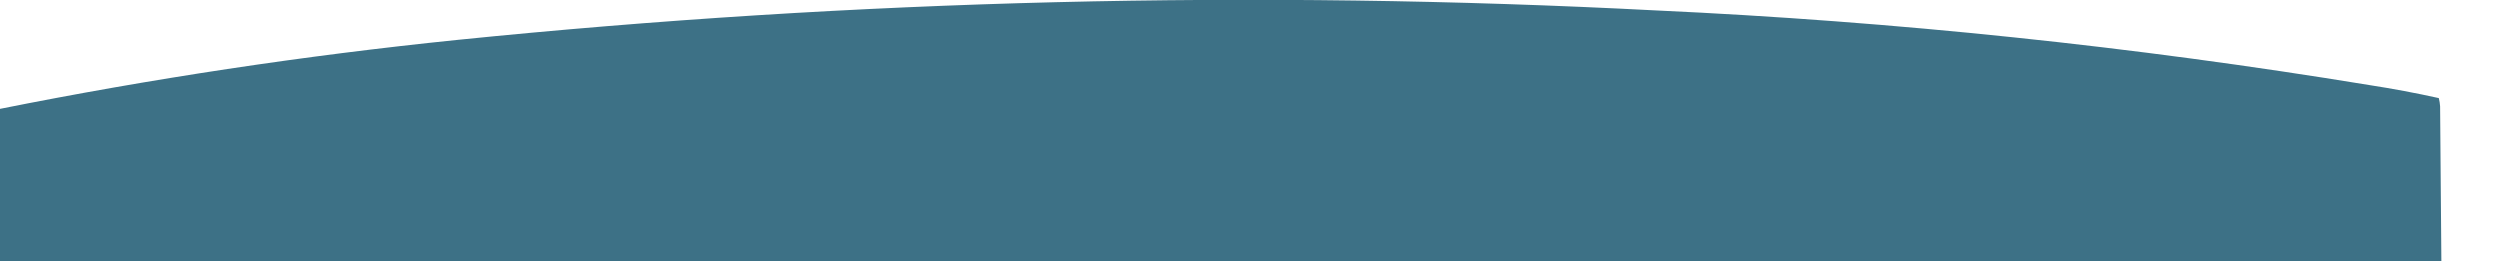
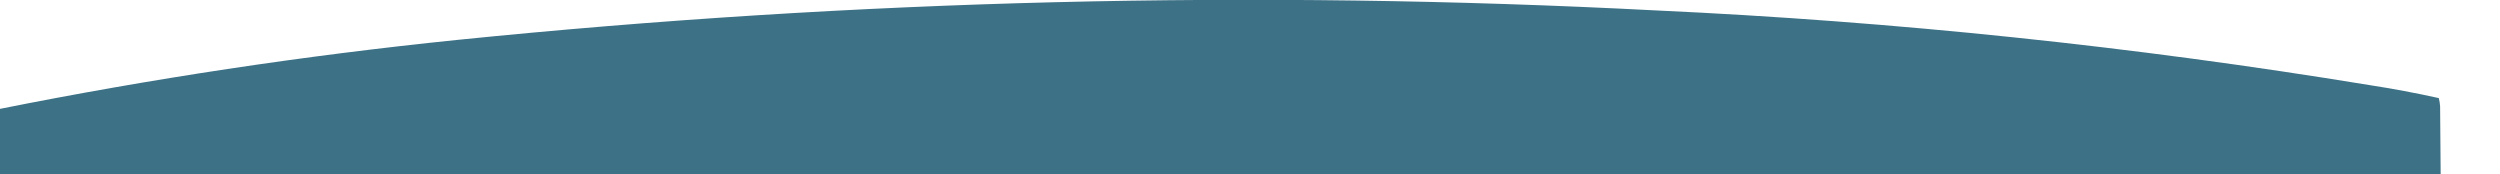
- <svg xmlns="http://www.w3.org/2000/svg" version="1.1" width="2880px" height="300px" style="shape-rendering:geometricPrecision; text-rendering:geometricPrecision; image-rendering:optimizeQuality; fill-rule:evenodd; clip-rule:evenodd">
+ <svg xmlns="http://www.w3.org/2000/svg" version="1.1" width="2880px" height="200px" style="shape-rendering:geometricPrecision; text-rendering:geometricPrecision; image-rendering:optimizeQuality; fill-rule:evenodd; clip-rule:evenodd">
  <g>
    <path style="opacity:1" fill="#3D7186" d="M 2813.5,427.5 C 2813.5,449.5 2813.5,471.5 2813.5,493.5C 1877.5,493.5 941.5,493.5 5.5,493.5C 3.5,493.5 1.5,493.5 -0.5,493.5C -0.5,370.833 -0.5,248.167 -0.5,125.5C 173.85,90.664 349.516,64.164 526.5,46C 985.952,-0.628 1446.29,-11.961 1907.5,12C 2183.18,24.702 2457.18,53.368 2729.5,98C 2756.34,102.14 2783.01,107.14 2809.5,113C 2810.29,116.076 2810.79,119.242 2811,122.5C 2811.93,224.331 2812.77,325.998 2813.5,427.5 Z" />
  </g>
  <g>
    <path style="opacity:0.967" fill="#000000" d="M 5.5,493.5 C 941.5,493.5 1877.5,493.5 2813.5,493.5C 2813.5,494.167 2813.5,494.833 2813.5,495.5C 1895.83,495.5 978.167,495.5 60.5,495.5C 42.167,494.833 23.833,494.167 5.5,493.5 Z" />
  </g>
</svg>
